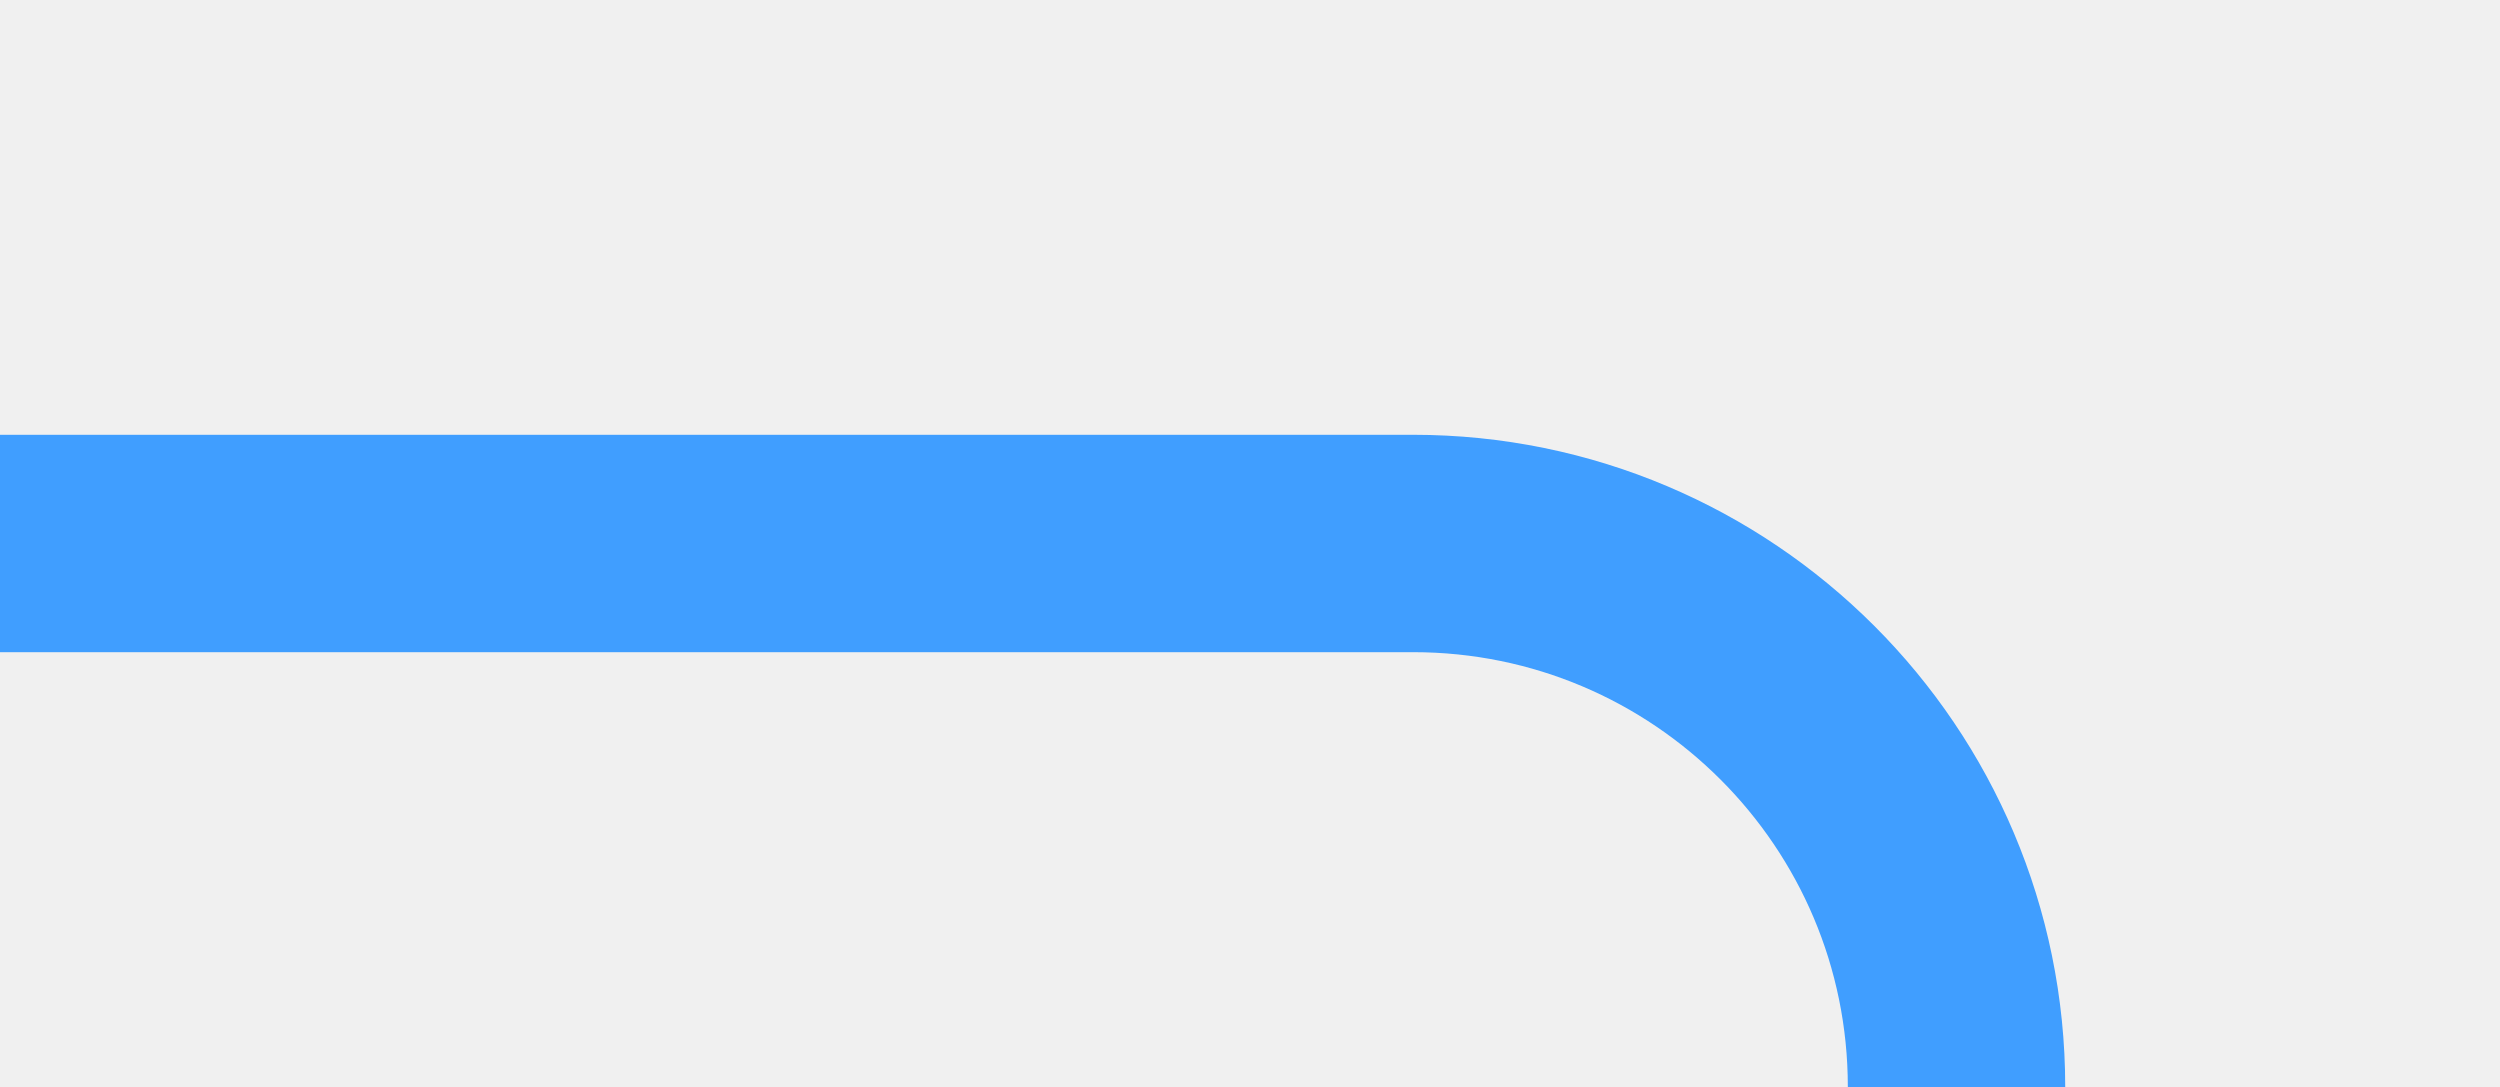
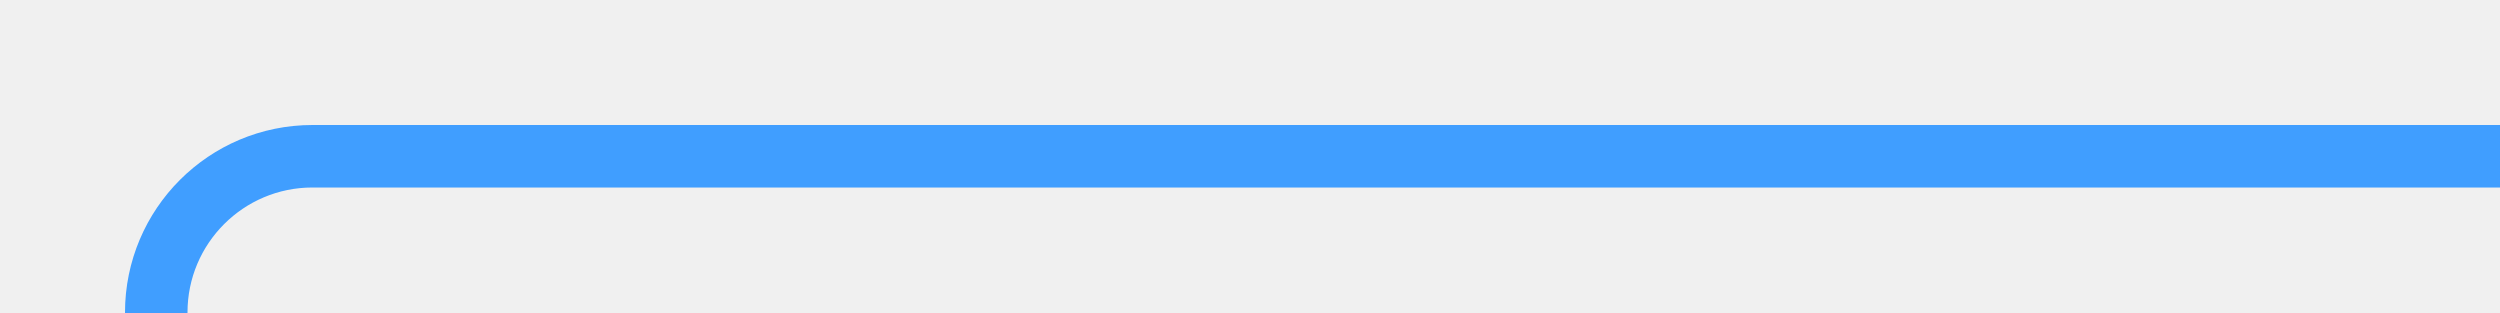
- <svg xmlns="http://www.w3.org/2000/svg" version="1.1" width="23px" height="10px" preserveAspectRatio="xMinYMid meet" viewBox="572 710  23 8">
+ <svg xmlns="http://www.w3.org/2000/svg" version="1.1" width="80px" height="10px" preserveAspectRatio="xMinYMid meet" viewBox="325 1004  80 8">
  <defs>
-     <mask fill="white" id="clip635">
-       <path d="M 562 853  L 618 853  L 618 877  L 562 877  Z M 553 711  L 618 711  L 618 1018  L 553 1018  Z " fill-rule="evenodd" />
+     <mask fill="white" id="clip172">
+       <path d="M 302 1191  L 358 1191  L 358 1215  L 302 1215  Z M 302 1005  L 405 1005  L 405 1435  L 302 1435  Z " fill-rule="evenodd" />
    </mask>
  </defs>
-   <path d="M 572 714  L 585 714  A 5 5 0 0 1 590 719 L 590 1003  A 5 5 0 0 1 585 1008 L 569 1008  " stroke-width="2" stroke="#409eff" fill="none" mask="url(#clip635)" />
-   <path d="M 570 1000.4  L 563 1008  L 570 1015.6  L 570 1000.4  Z " fill-rule="nonzero" fill="#409eff" stroke="none" mask="url(#clip635)" />
+   <path d="M 405 1008  L 335 1008  A 5 5 0 0 0 330 1013 L 330 1420  A 5 5 0 0 0 335 1425 L 373 1425  " stroke-width="2" stroke="#409eff" fill="none" mask="url(#clip172)" />
+   <path d="M 372 1432.6  L 379 1425  L 372 1417.4  L 372 1432.6  Z " fill-rule="nonzero" fill="#409eff" stroke="none" mask="url(#clip172)" />
</svg>
